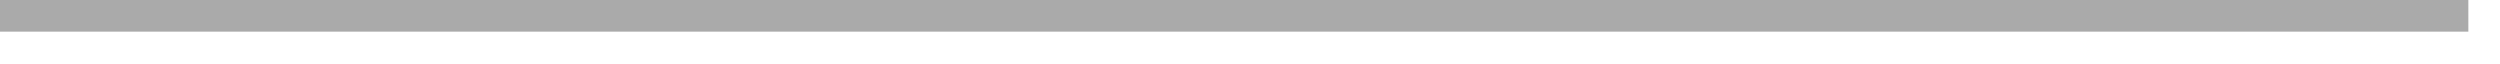
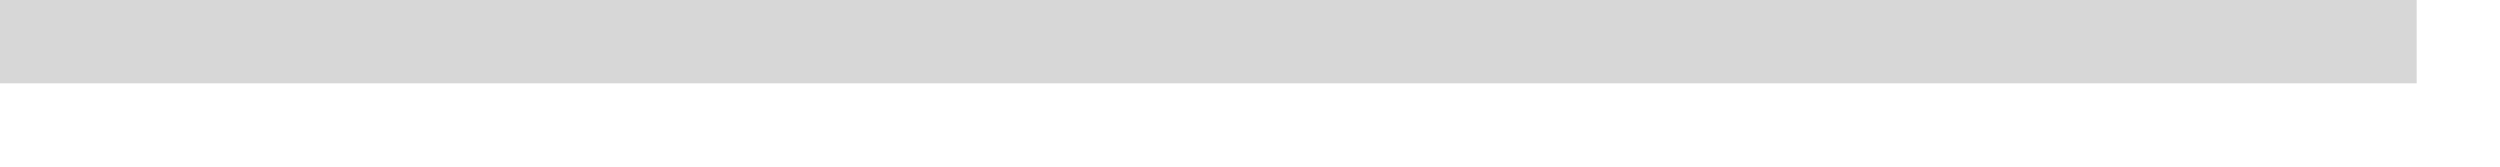
- <svg xmlns="http://www.w3.org/2000/svg" version="1.1" width="79px" height="2px">
-   <g transform="matrix(1 0 0 1 -568 -1388 )">
-     <path d="M 568 1388.5  L 646 1388.5  " stroke-width="1" stroke="#aaaaaa" fill="none" />
+ <svg xmlns="http://www.w3.org/2000/svg" version="1.1" width="30px" height="2px">
+   <g transform="matrix(1 0 0 1 -491 -528 )">
+     <path d="M 491 528.5  L 520 528.5  " stroke-width="1" stroke="#d7d7d7" fill="none" />
  </g>
</svg>
